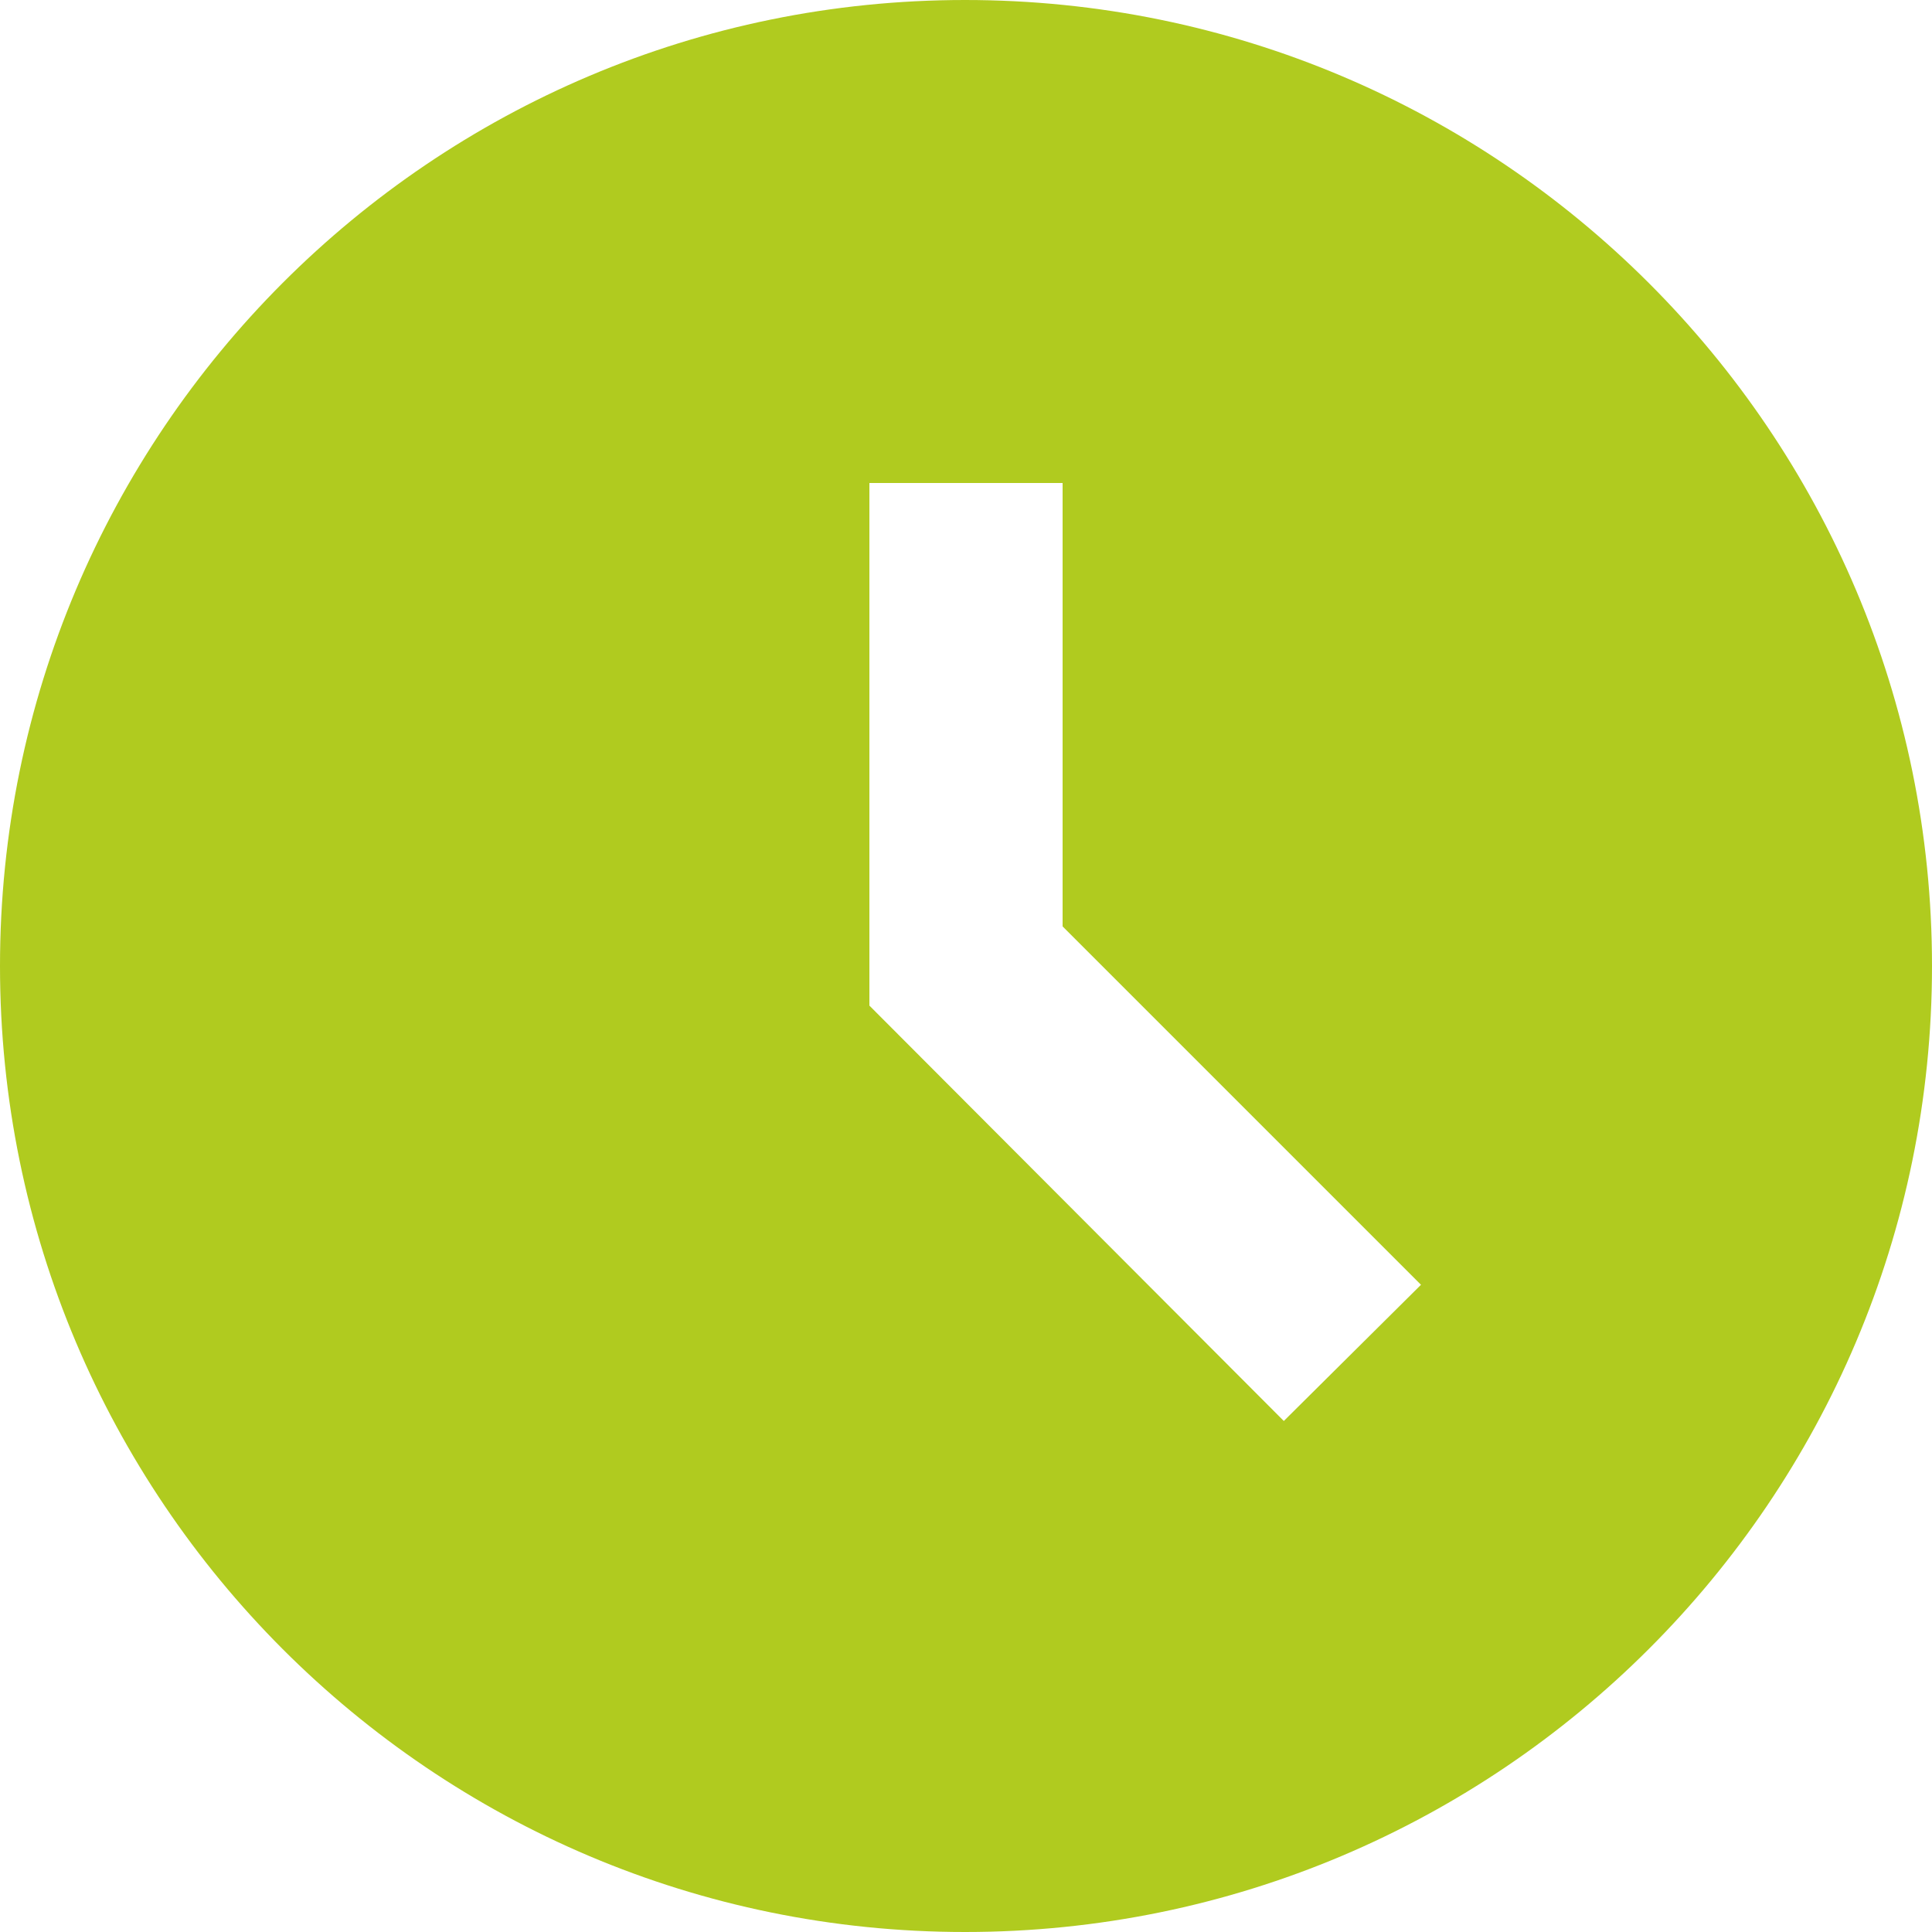
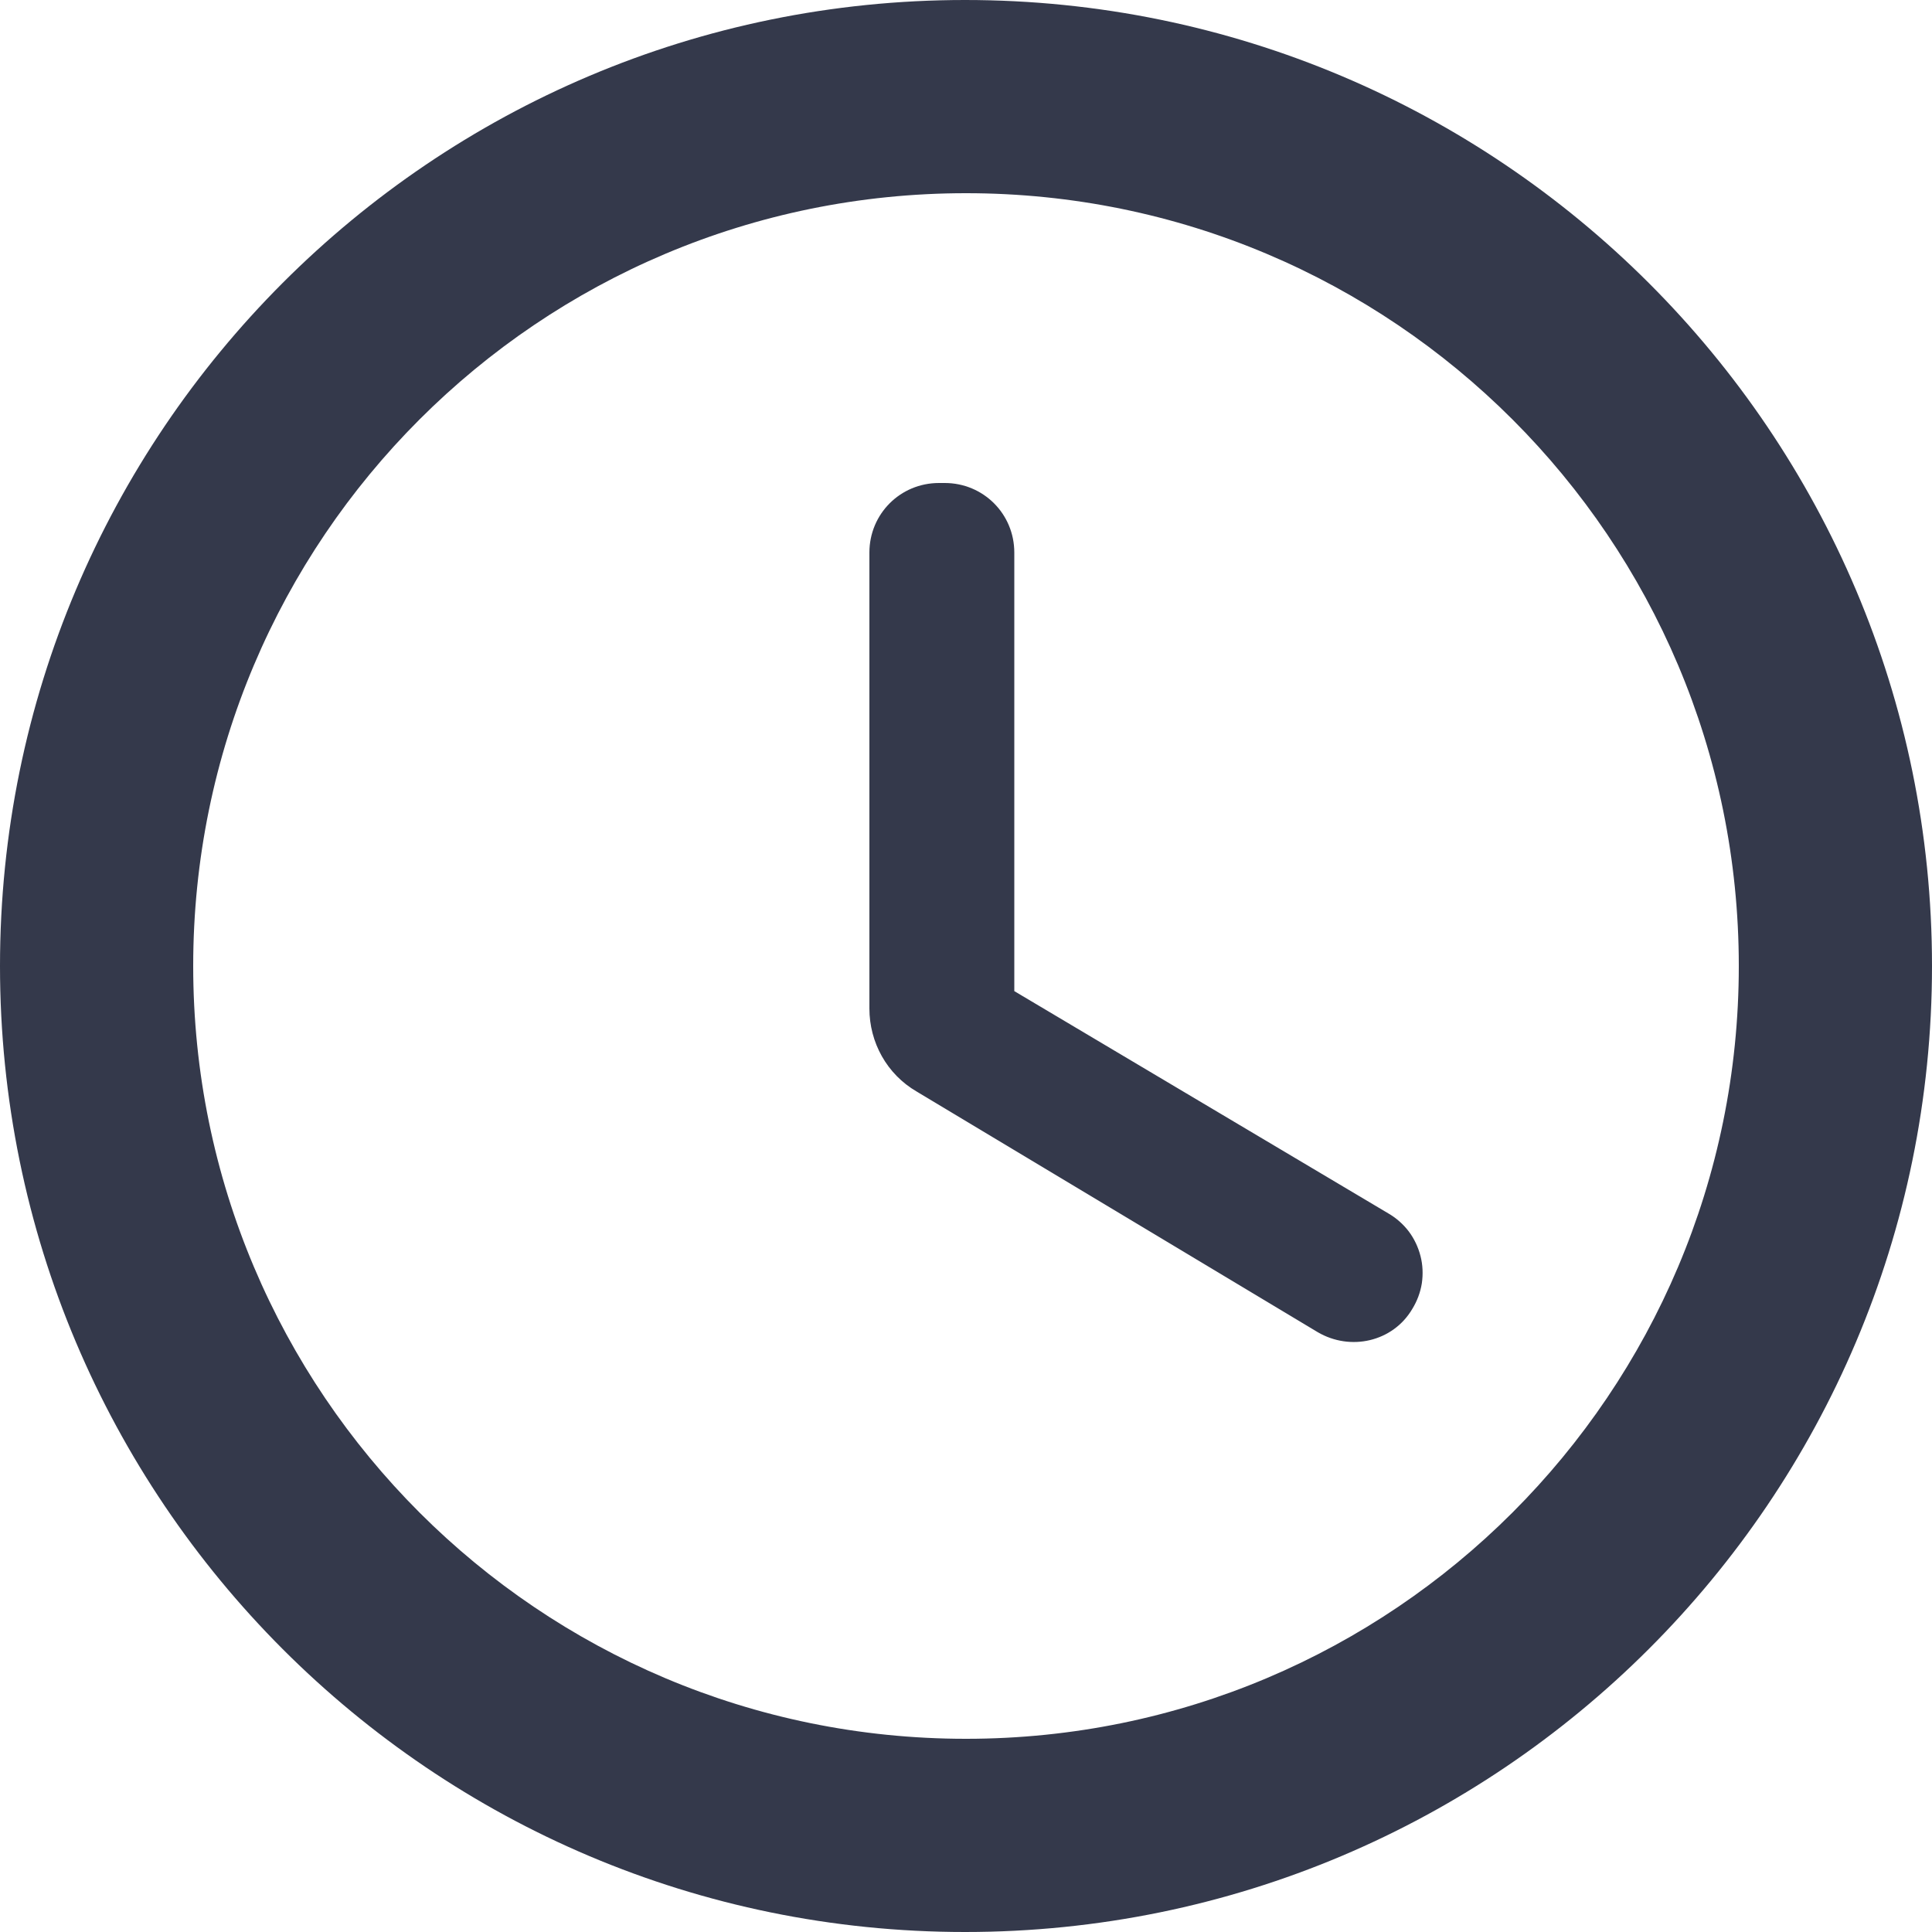
- <svg xmlns="http://www.w3.org/2000/svg" width="20" height="20" viewBox="0 0 20 20" fill="none">
-   <path d="M9.99 0C4.47 0 0 4.48 0 10C0 15.52 4.47 20 9.99 20C15.52 20 20 15.52 20 10C20 4.48 15.52 0 9.99 0ZM13.29 14.71L9 10.41V5H11V9.59L14.71 13.3L13.29 14.71Z" fill="#B0CB1F" />
+ <svg xmlns="http://www.w3.org/2000/svg" width="16" height="16" viewBox="0 0 16 16" fill="none">
+   <path d="M7.992 0C3.576 0 0 3.584 0 8C0 12.416 3.576 16 7.992 16C12.416 16 16 12.416 16 8C16 3.584 12.416 0 7.992 0ZM8 14.4C4.464 14.4 1.6 11.536 1.6 8C1.6 4.464 4.464 1.6 8 1.6C11.536 1.6 14.4 4.464 14.4 8C14.4 11.536 11.536 14.4 8 14.4ZM7.824 4H7.776C7.456 4 7.2 4.256 7.2 4.576V8.352C7.2 8.632 7.344 8.896 7.592 9.04L10.912 11.032C11.184 11.192 11.536 11.112 11.696 10.84C11.736 10.775 11.763 10.703 11.775 10.628C11.786 10.552 11.783 10.476 11.764 10.402C11.745 10.328 11.712 10.258 11.666 10.197C11.62 10.137 11.562 10.086 11.496 10.048L8.4 8.208V4.576C8.4 4.256 8.144 4 7.824 4Z" fill="#34394B" />
</svg>
